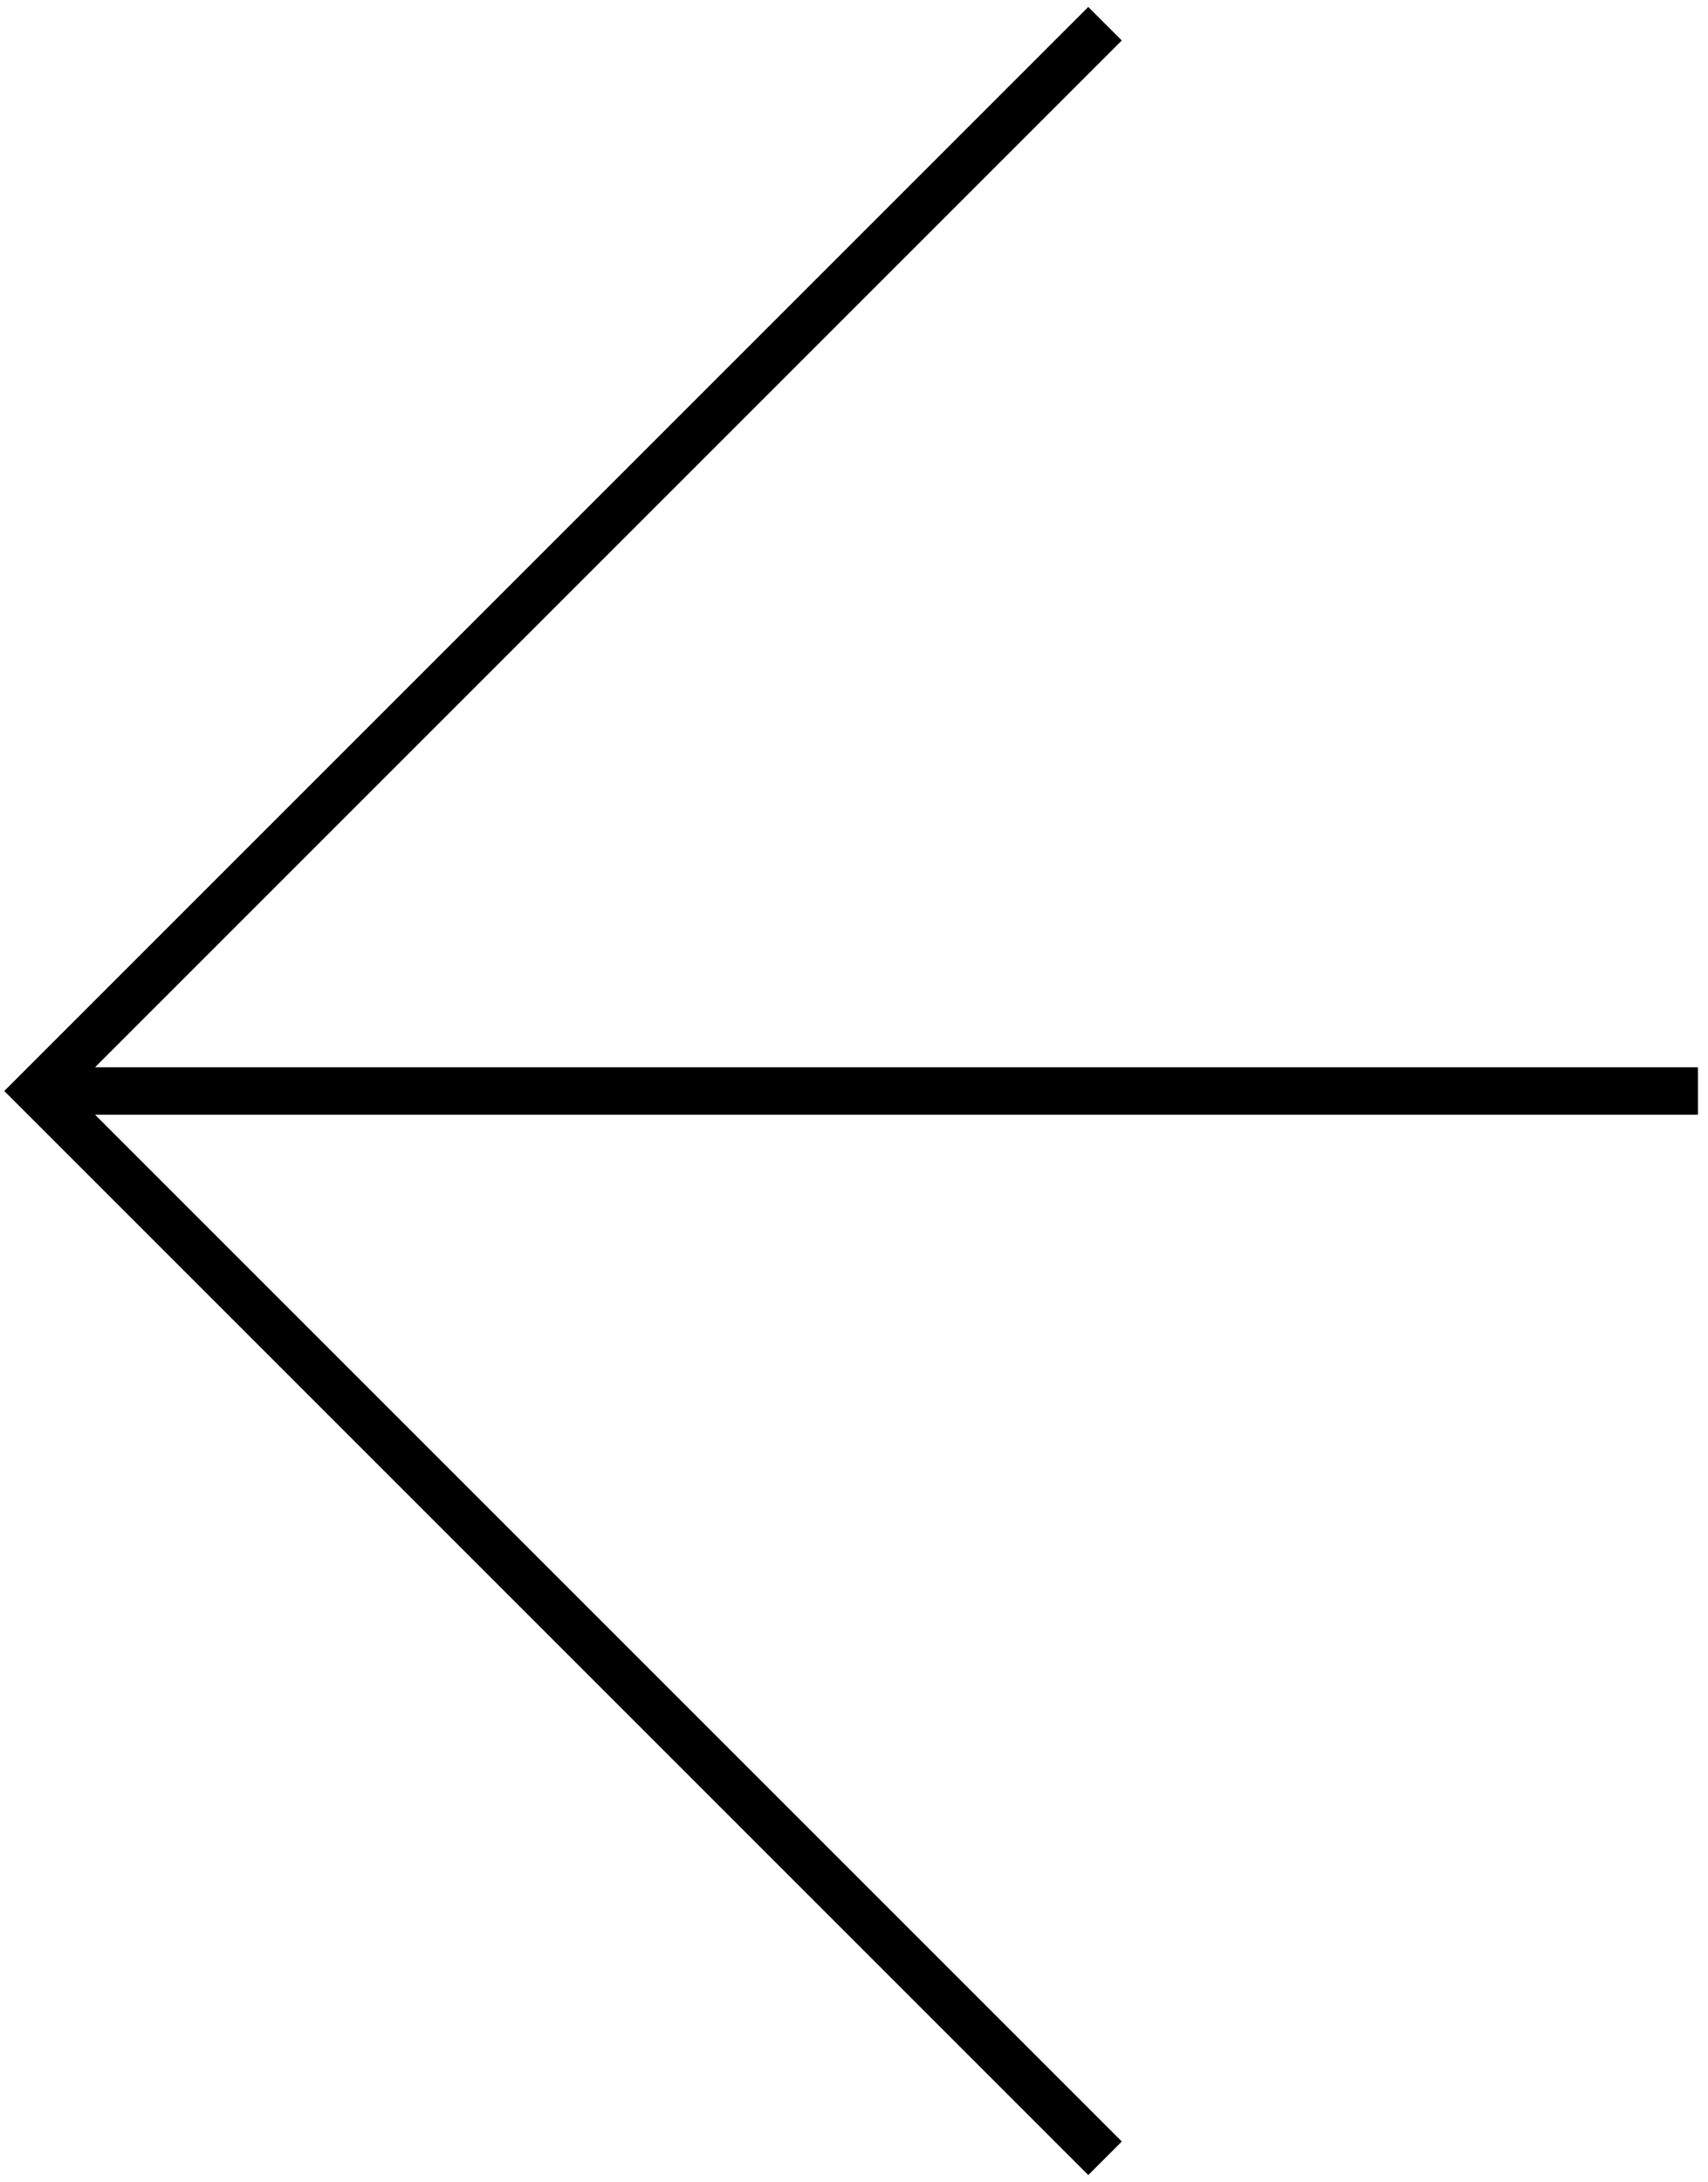
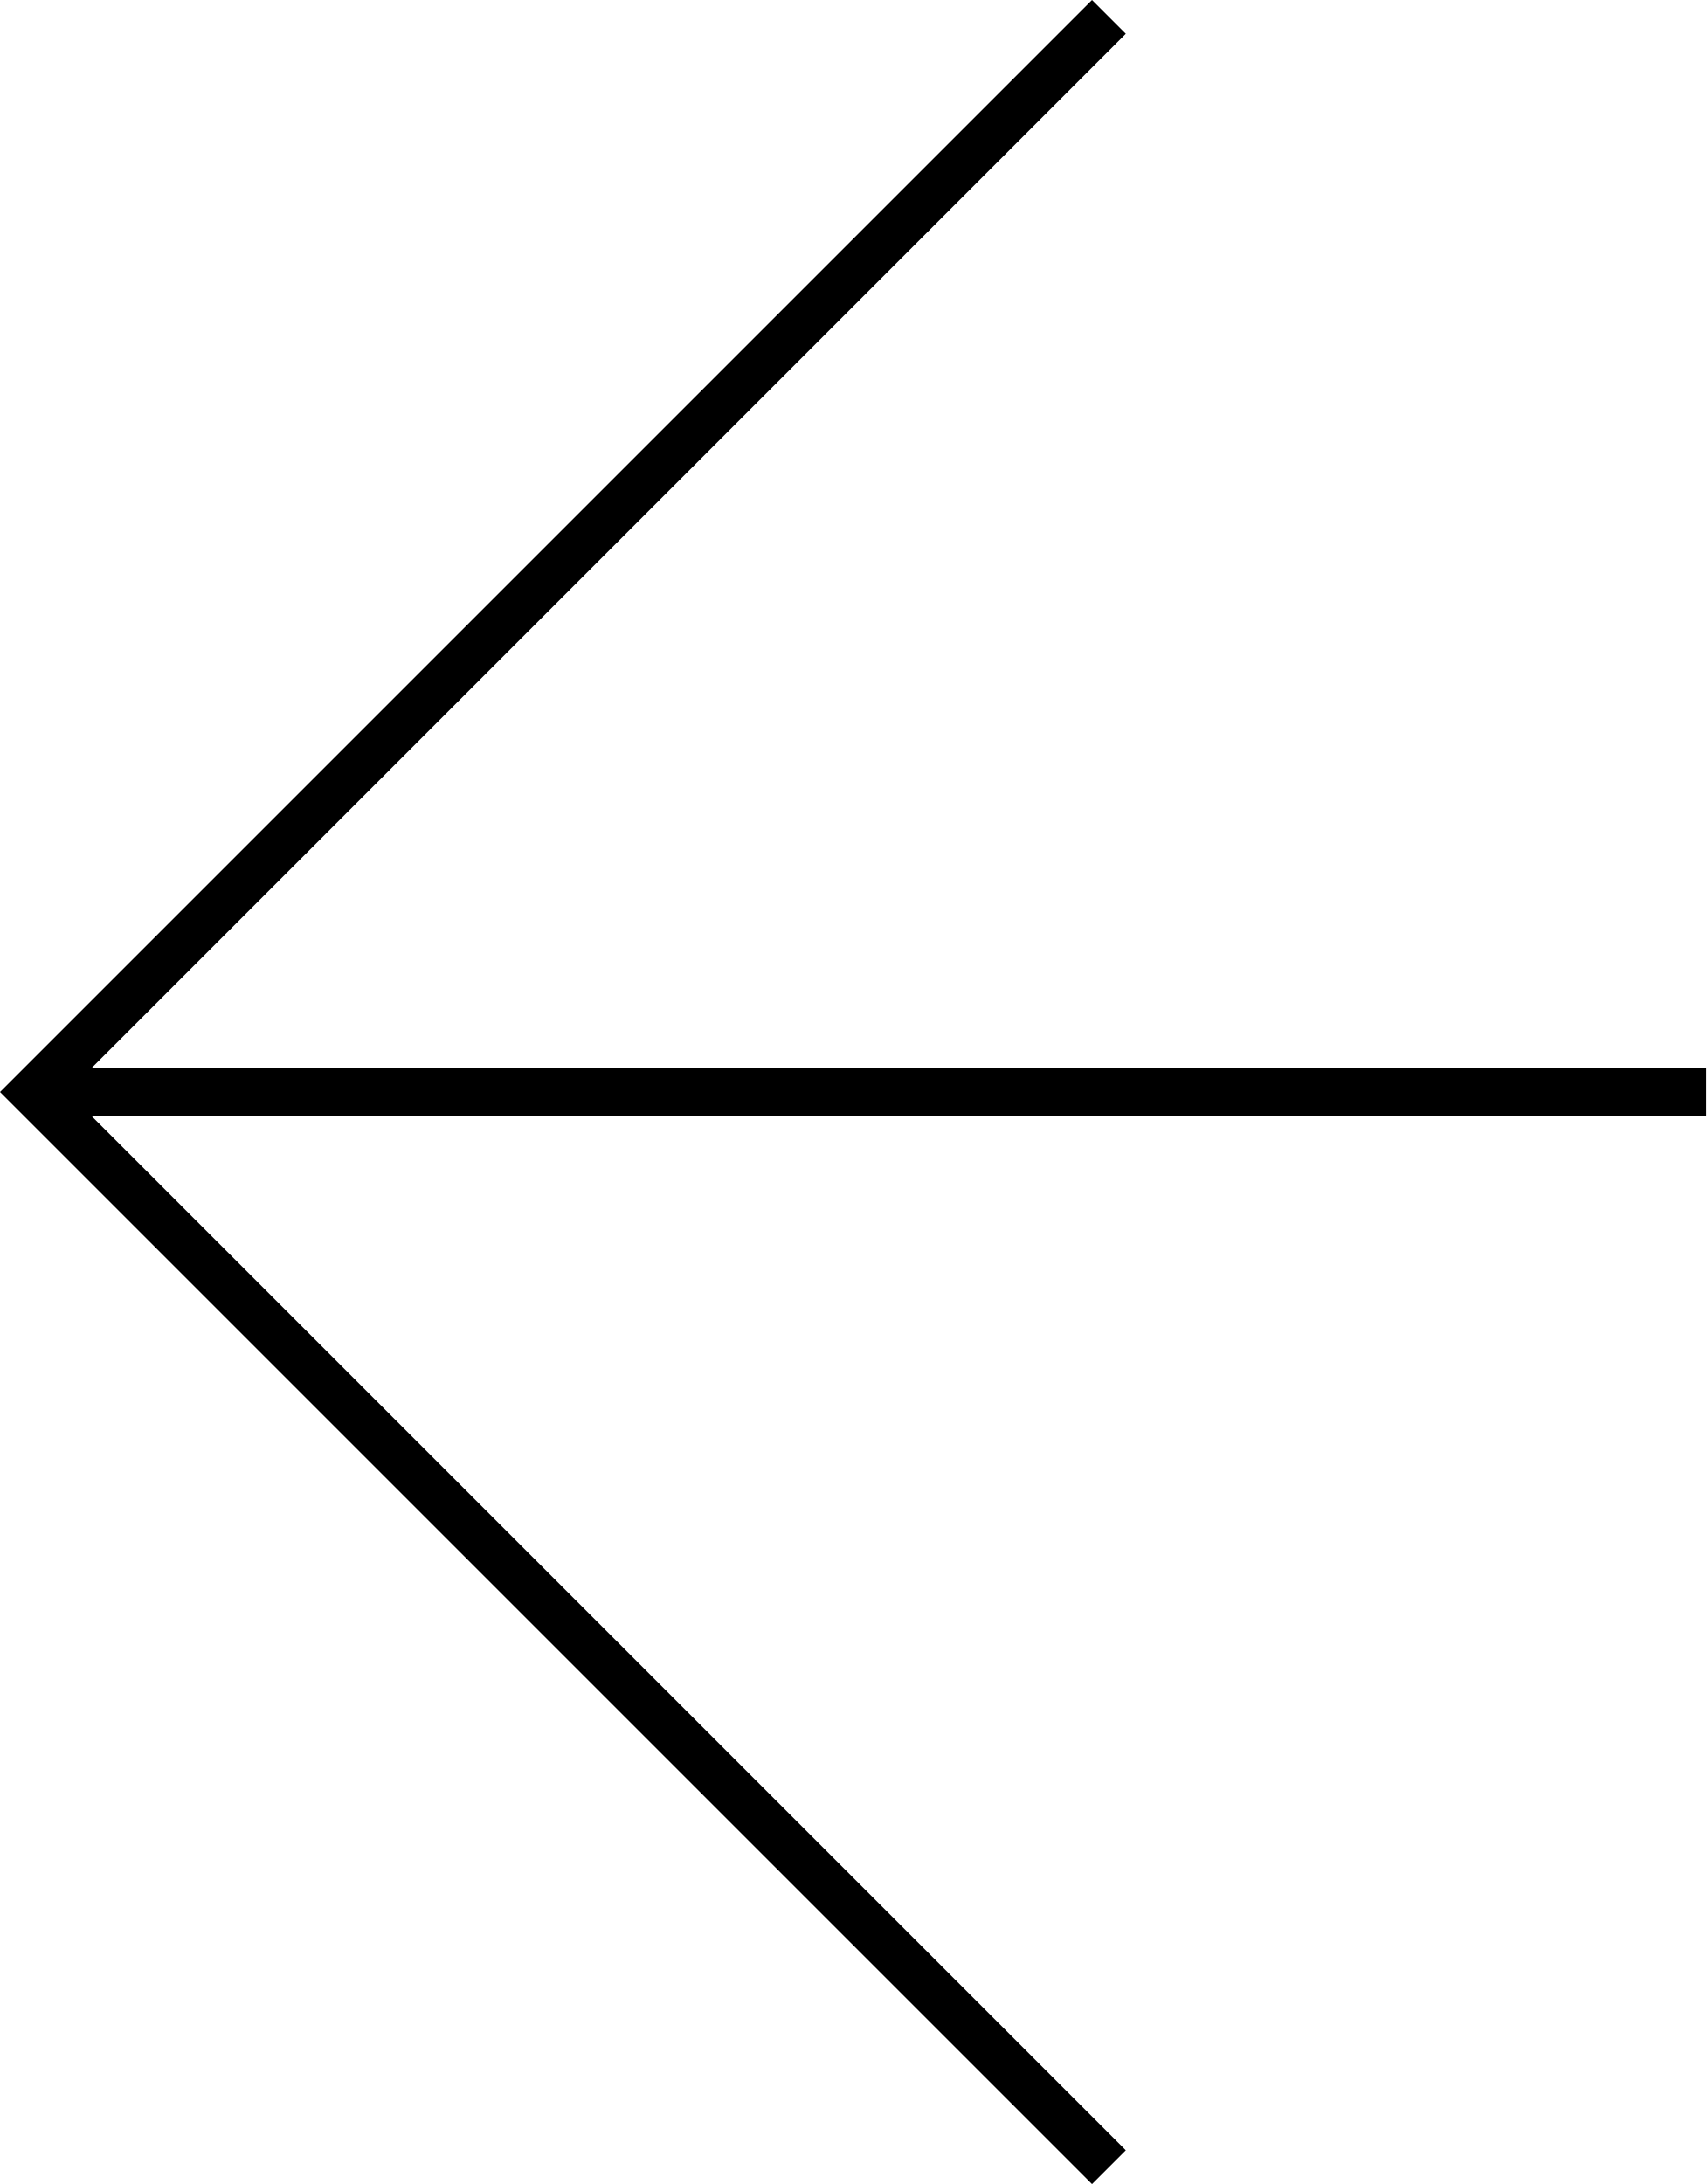
- <svg xmlns="http://www.w3.org/2000/svg" xml:space="preserve" width="9.525mm" height="12.171mm" version="1.1" style="shape-rendering:geometricPrecision; text-rendering:geometricPrecision; image-rendering:optimizeQuality; fill-rule:evenodd; clip-rule:evenodd" viewBox="0 0 952.48 1217.08">
-   <defs>
-     <style type="text/css">
+ <svg xmlns="http://www.w3.org/2000/svg" width="9.448mm" height="12.093mm" viewBox="0 0 9.448 12.093" version="1.1" id="svg8">
+   <defs id="defs2">
+     <style type="text/css" id="style10">
   
    .str0 {stroke:black;stroke-width:26.46;stroke-miterlimit:22.926}
    .fil0 {fill:none}
   
  </style>
  </defs>
-   <g id="Layer_x0020_1">
-     <path class="fil0 str0" d="M947.12 608.54l-926.04 0m595.31 -595.31l-595.31 595.31 595.31 595.31" />
+   <g id="layer1" transform="translate(-0.5679168,-0.7569233)">
+     <g style="clip-rule:evenodd;fill-rule:evenodd;image-rendering:optimizeQuality;shape-rendering:geometricPrecision;text-rendering:geometricPrecision" id="g28" transform="matrix(0.01,0,0,0.01,0.5442173,0.7181735)">
+       <g id="Layer_x0020_1">
+         <path class="fil0 str0" d="M 947.12,608.54 H 21.08 M 616.39,13.23 21.08,608.54 616.39,1203.85" id="path15" />
+       </g>
+     </g>
  </g>
</svg>
